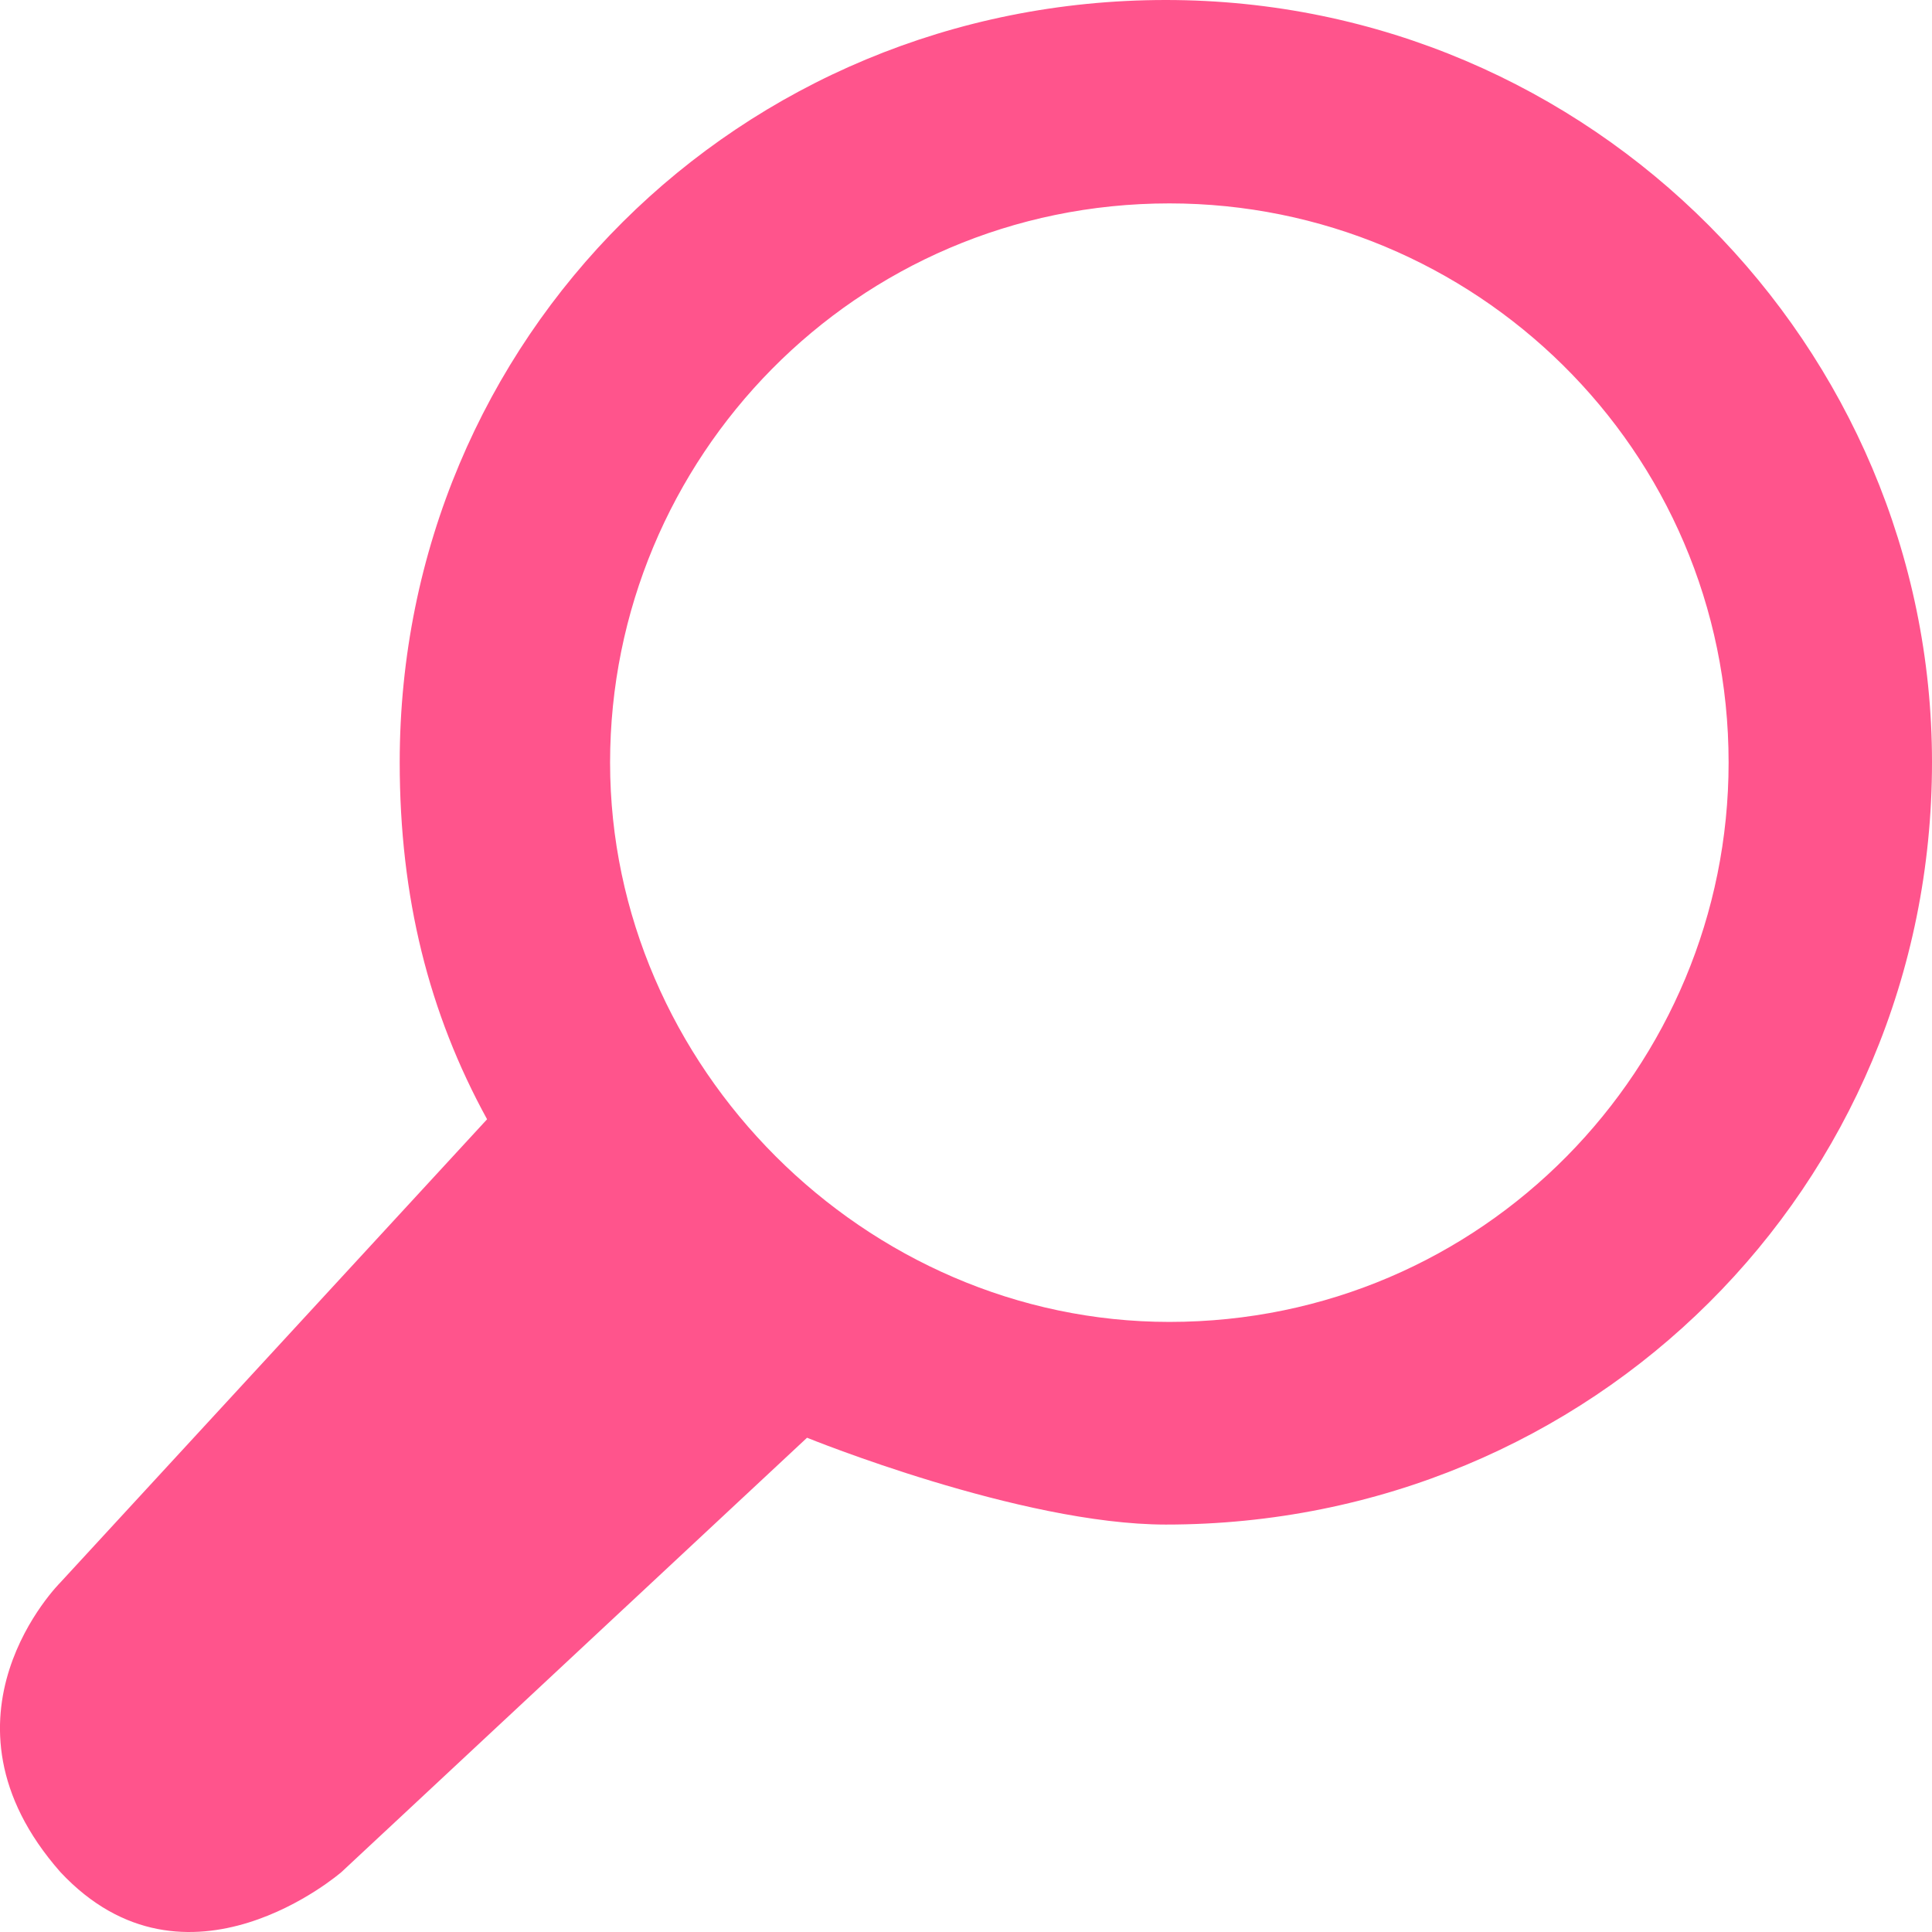
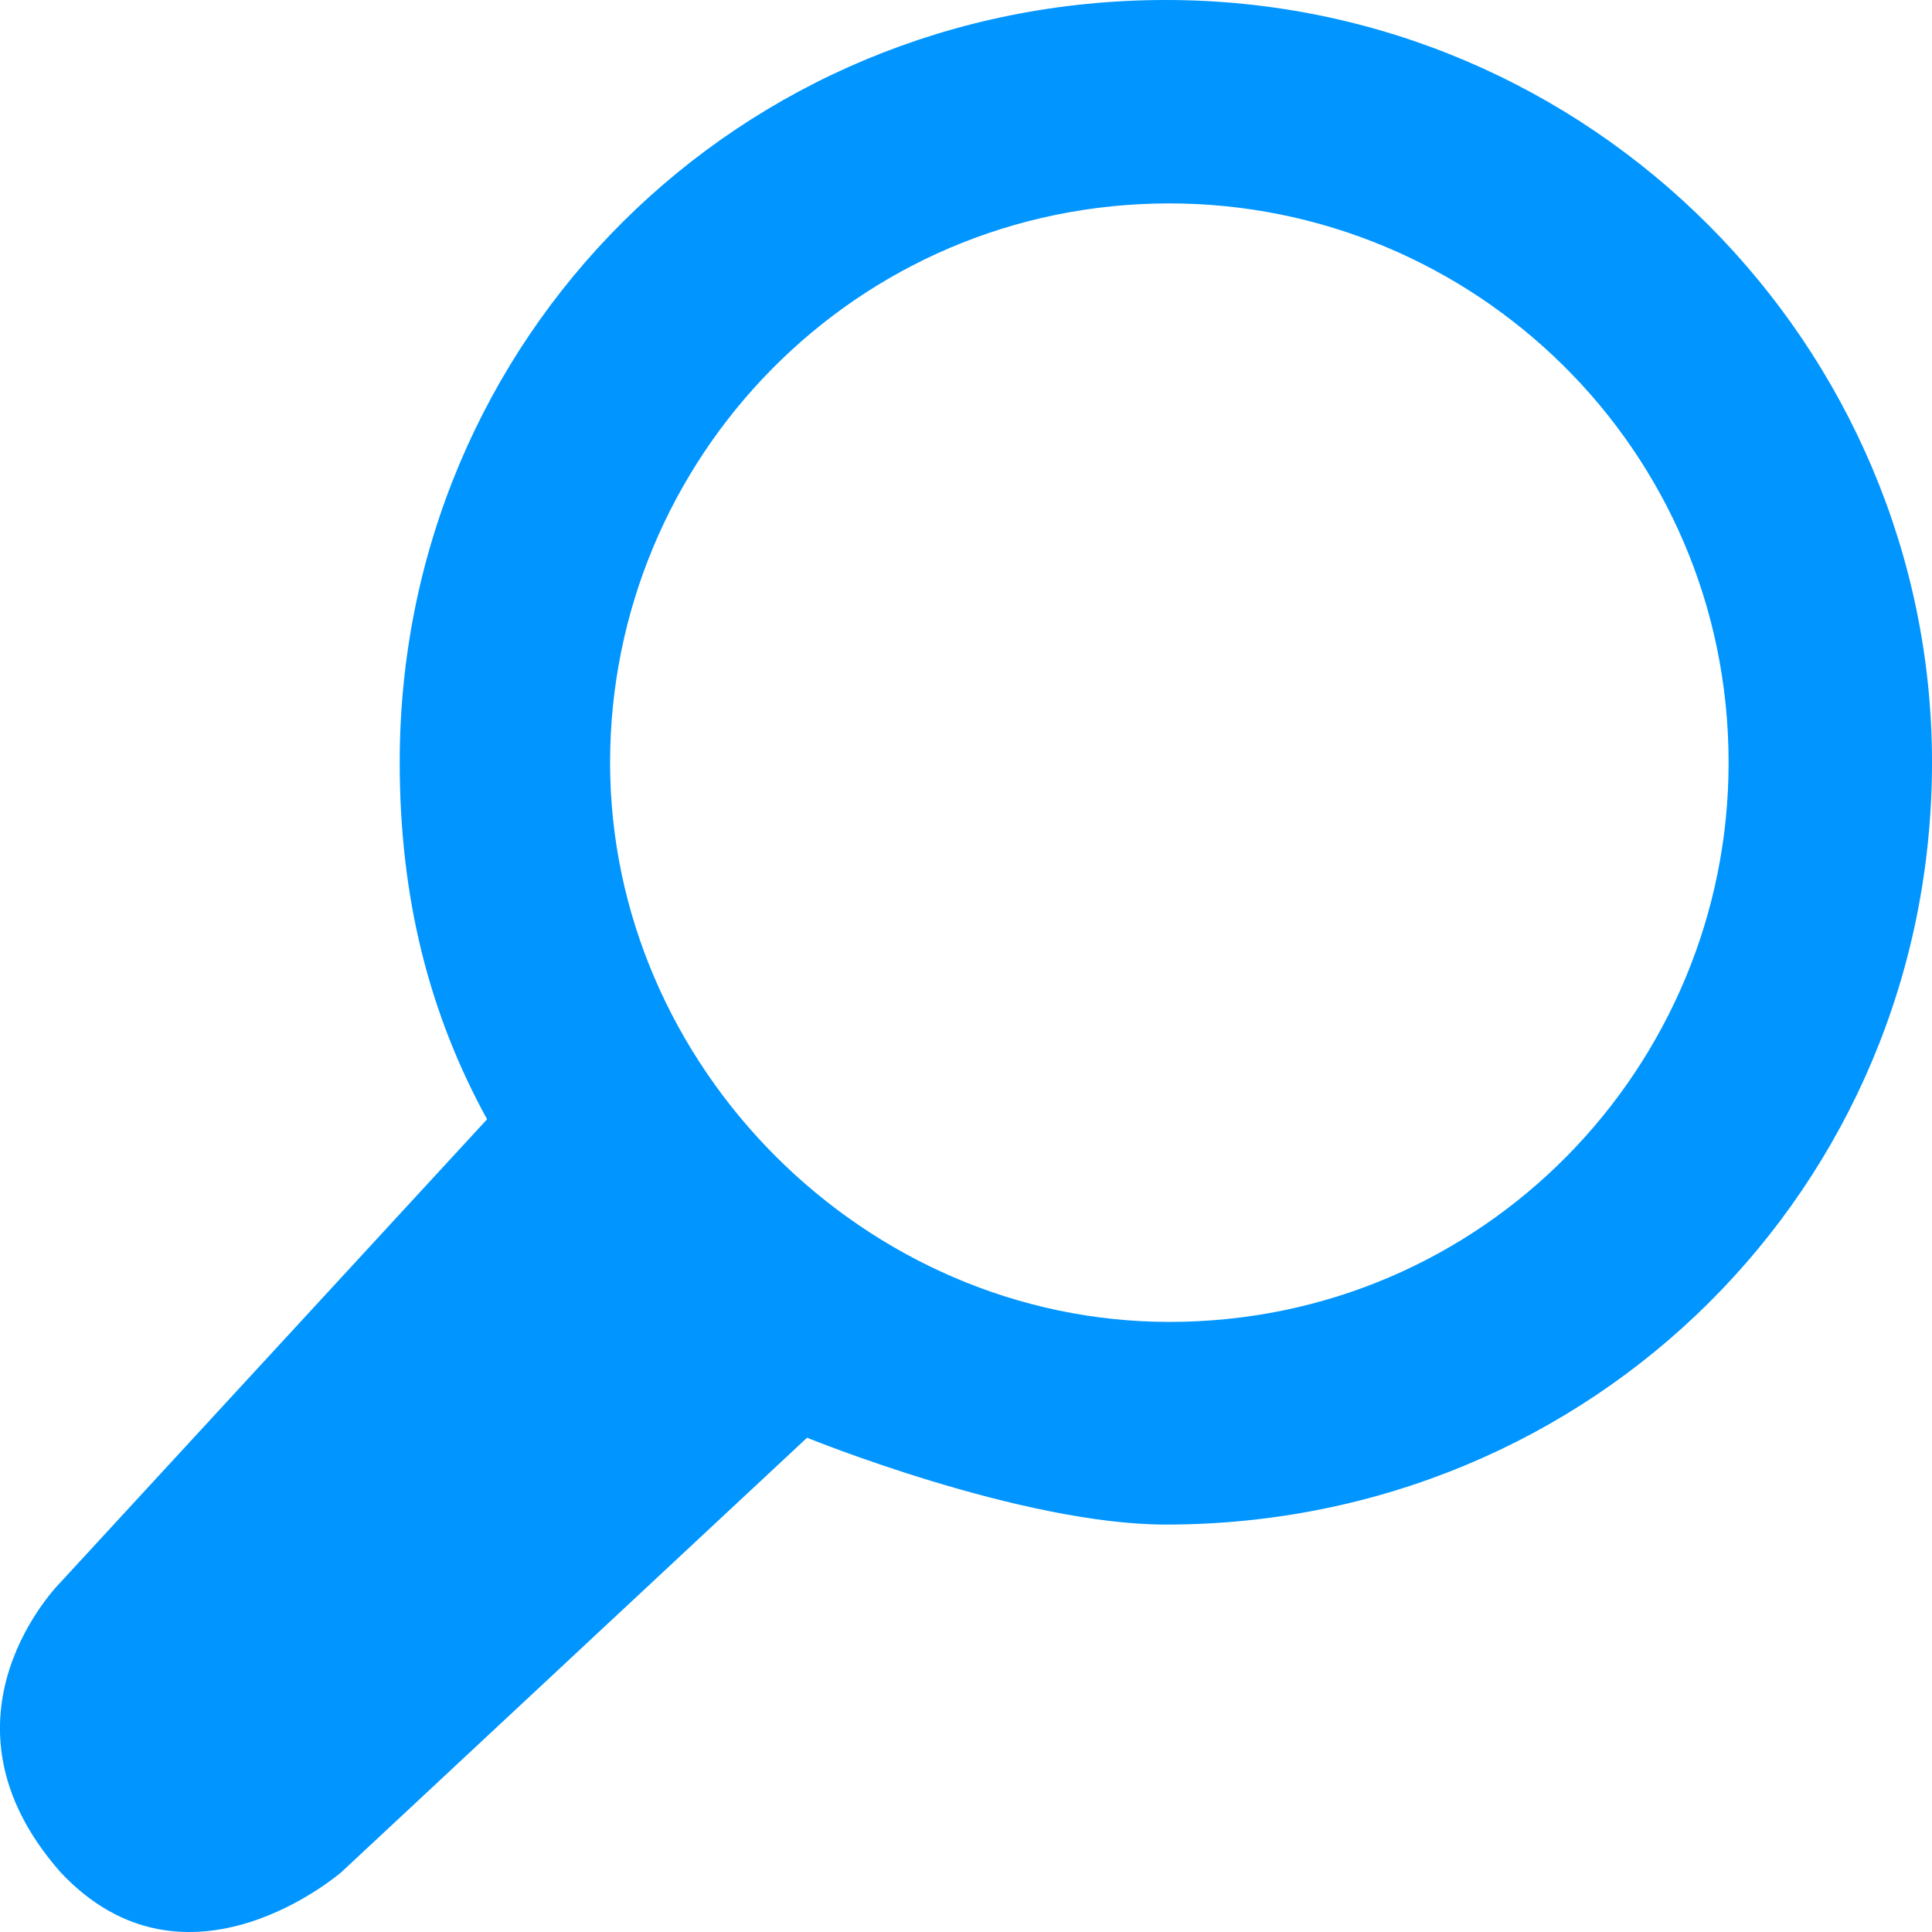
<svg xmlns="http://www.w3.org/2000/svg" width="18" height="18" viewBox="0 0 18 18" fill="none">
-   <path fill-rule="evenodd" clip-rule="evenodd" d="M0.562 17.441C-0.703 16.002 0.562 14.744 0.562 14.744L4.538 10.428C3.996 9.44 3.724 8.361 3.724 7.102C3.724 3.147 6.887 0 10.862 0C14.838 0 18 3.236 18 7.102C18 11.058 14.838 14.204 10.862 14.204C9.507 14.204 7.519 13.395 7.519 13.395L3.182 17.441C3.182 17.441 1.737 18.699 0.562 17.441ZM10.895 1.895C7.97 1.895 5.684 4.271 5.684 7.105C5.684 9.939 8.061 12.316 10.895 12.316C13.82 12.316 16.105 9.939 16.105 7.105C16.105 4.18 13.729 1.895 10.895 1.895Z" fill="#FF548C" />
+   <path fill-rule="evenodd" clip-rule="evenodd" d="M0.562 17.441C-0.703 16.002 0.562 14.744 0.562 14.744L4.538 10.428C3.996 9.44 3.724 8.361 3.724 7.102C3.724 3.147 6.887 0 10.862 0C14.838 0 18 3.236 18 7.102C18 11.058 14.838 14.204 10.862 14.204C9.507 14.204 7.519 13.395 7.519 13.395L3.182 17.441C3.182 17.441 1.737 18.699 0.562 17.441ZM10.895 1.895C7.97 1.895 5.684 4.271 5.684 7.105C5.684 9.939 8.061 12.316 10.895 12.316C13.82 12.316 16.105 9.939 16.105 7.105C16.105 4.18 13.729 1.895 10.895 1.895Z" fill="#0095FF" />
</svg>
